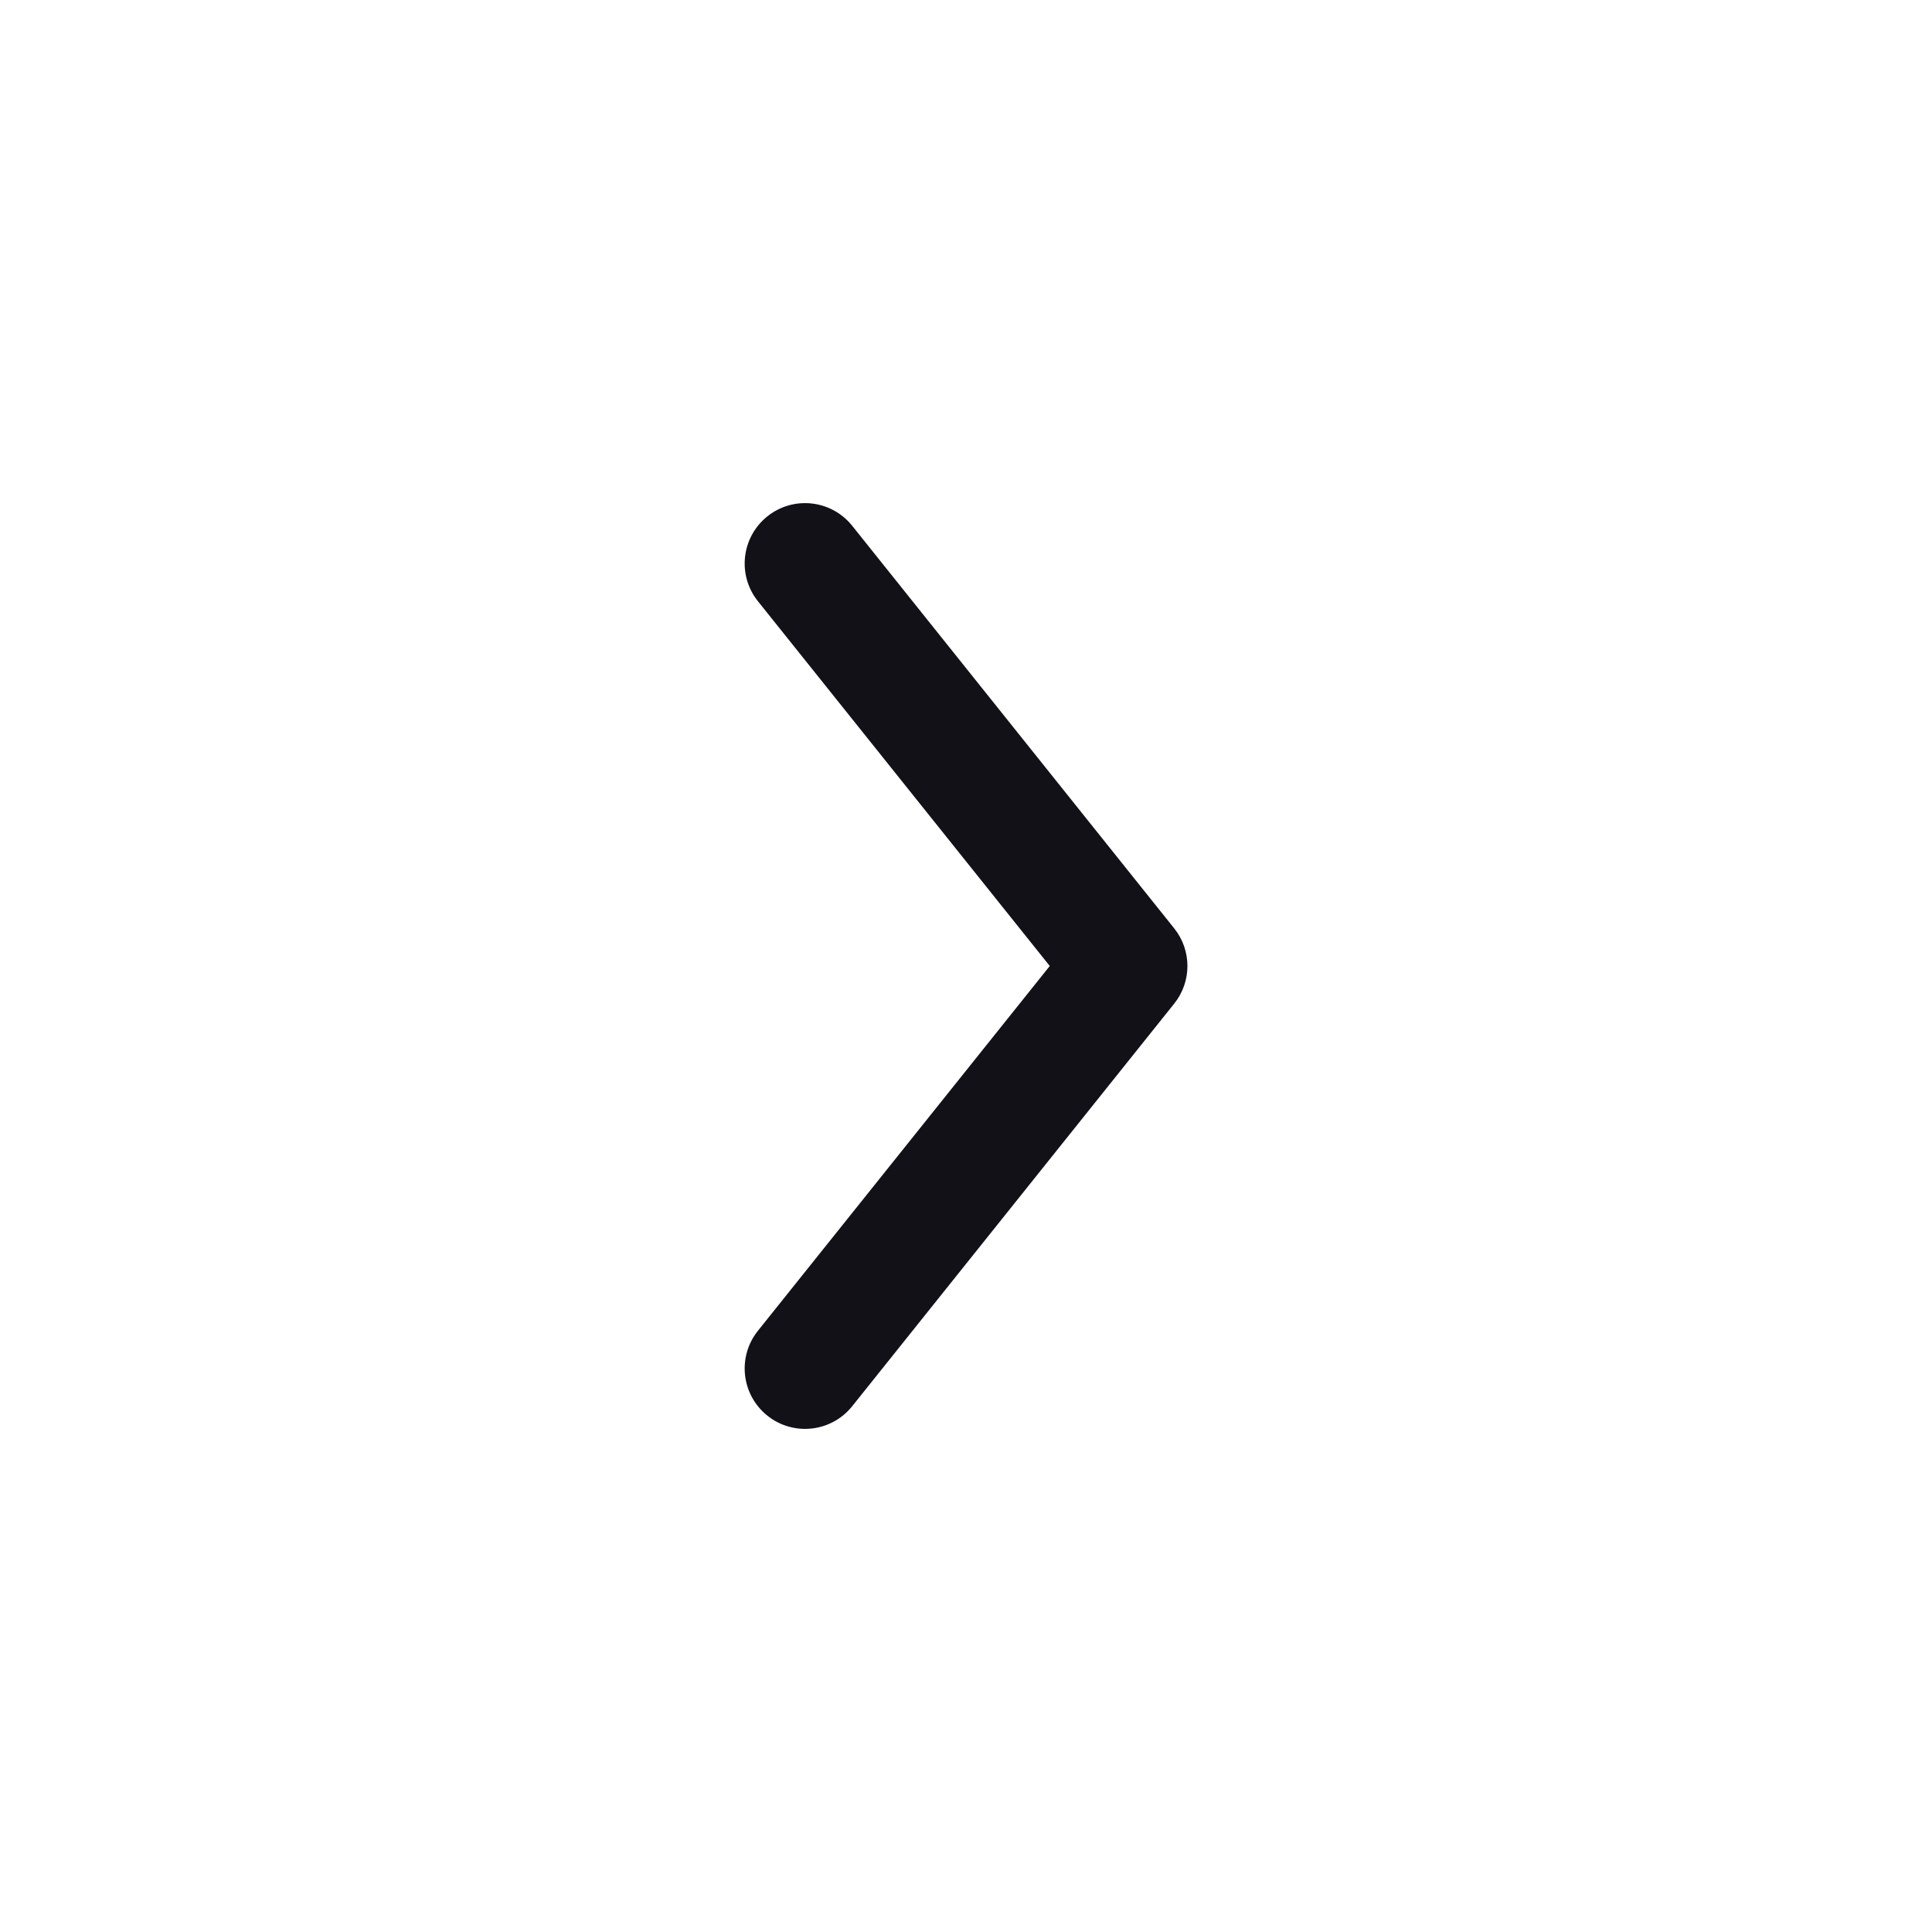
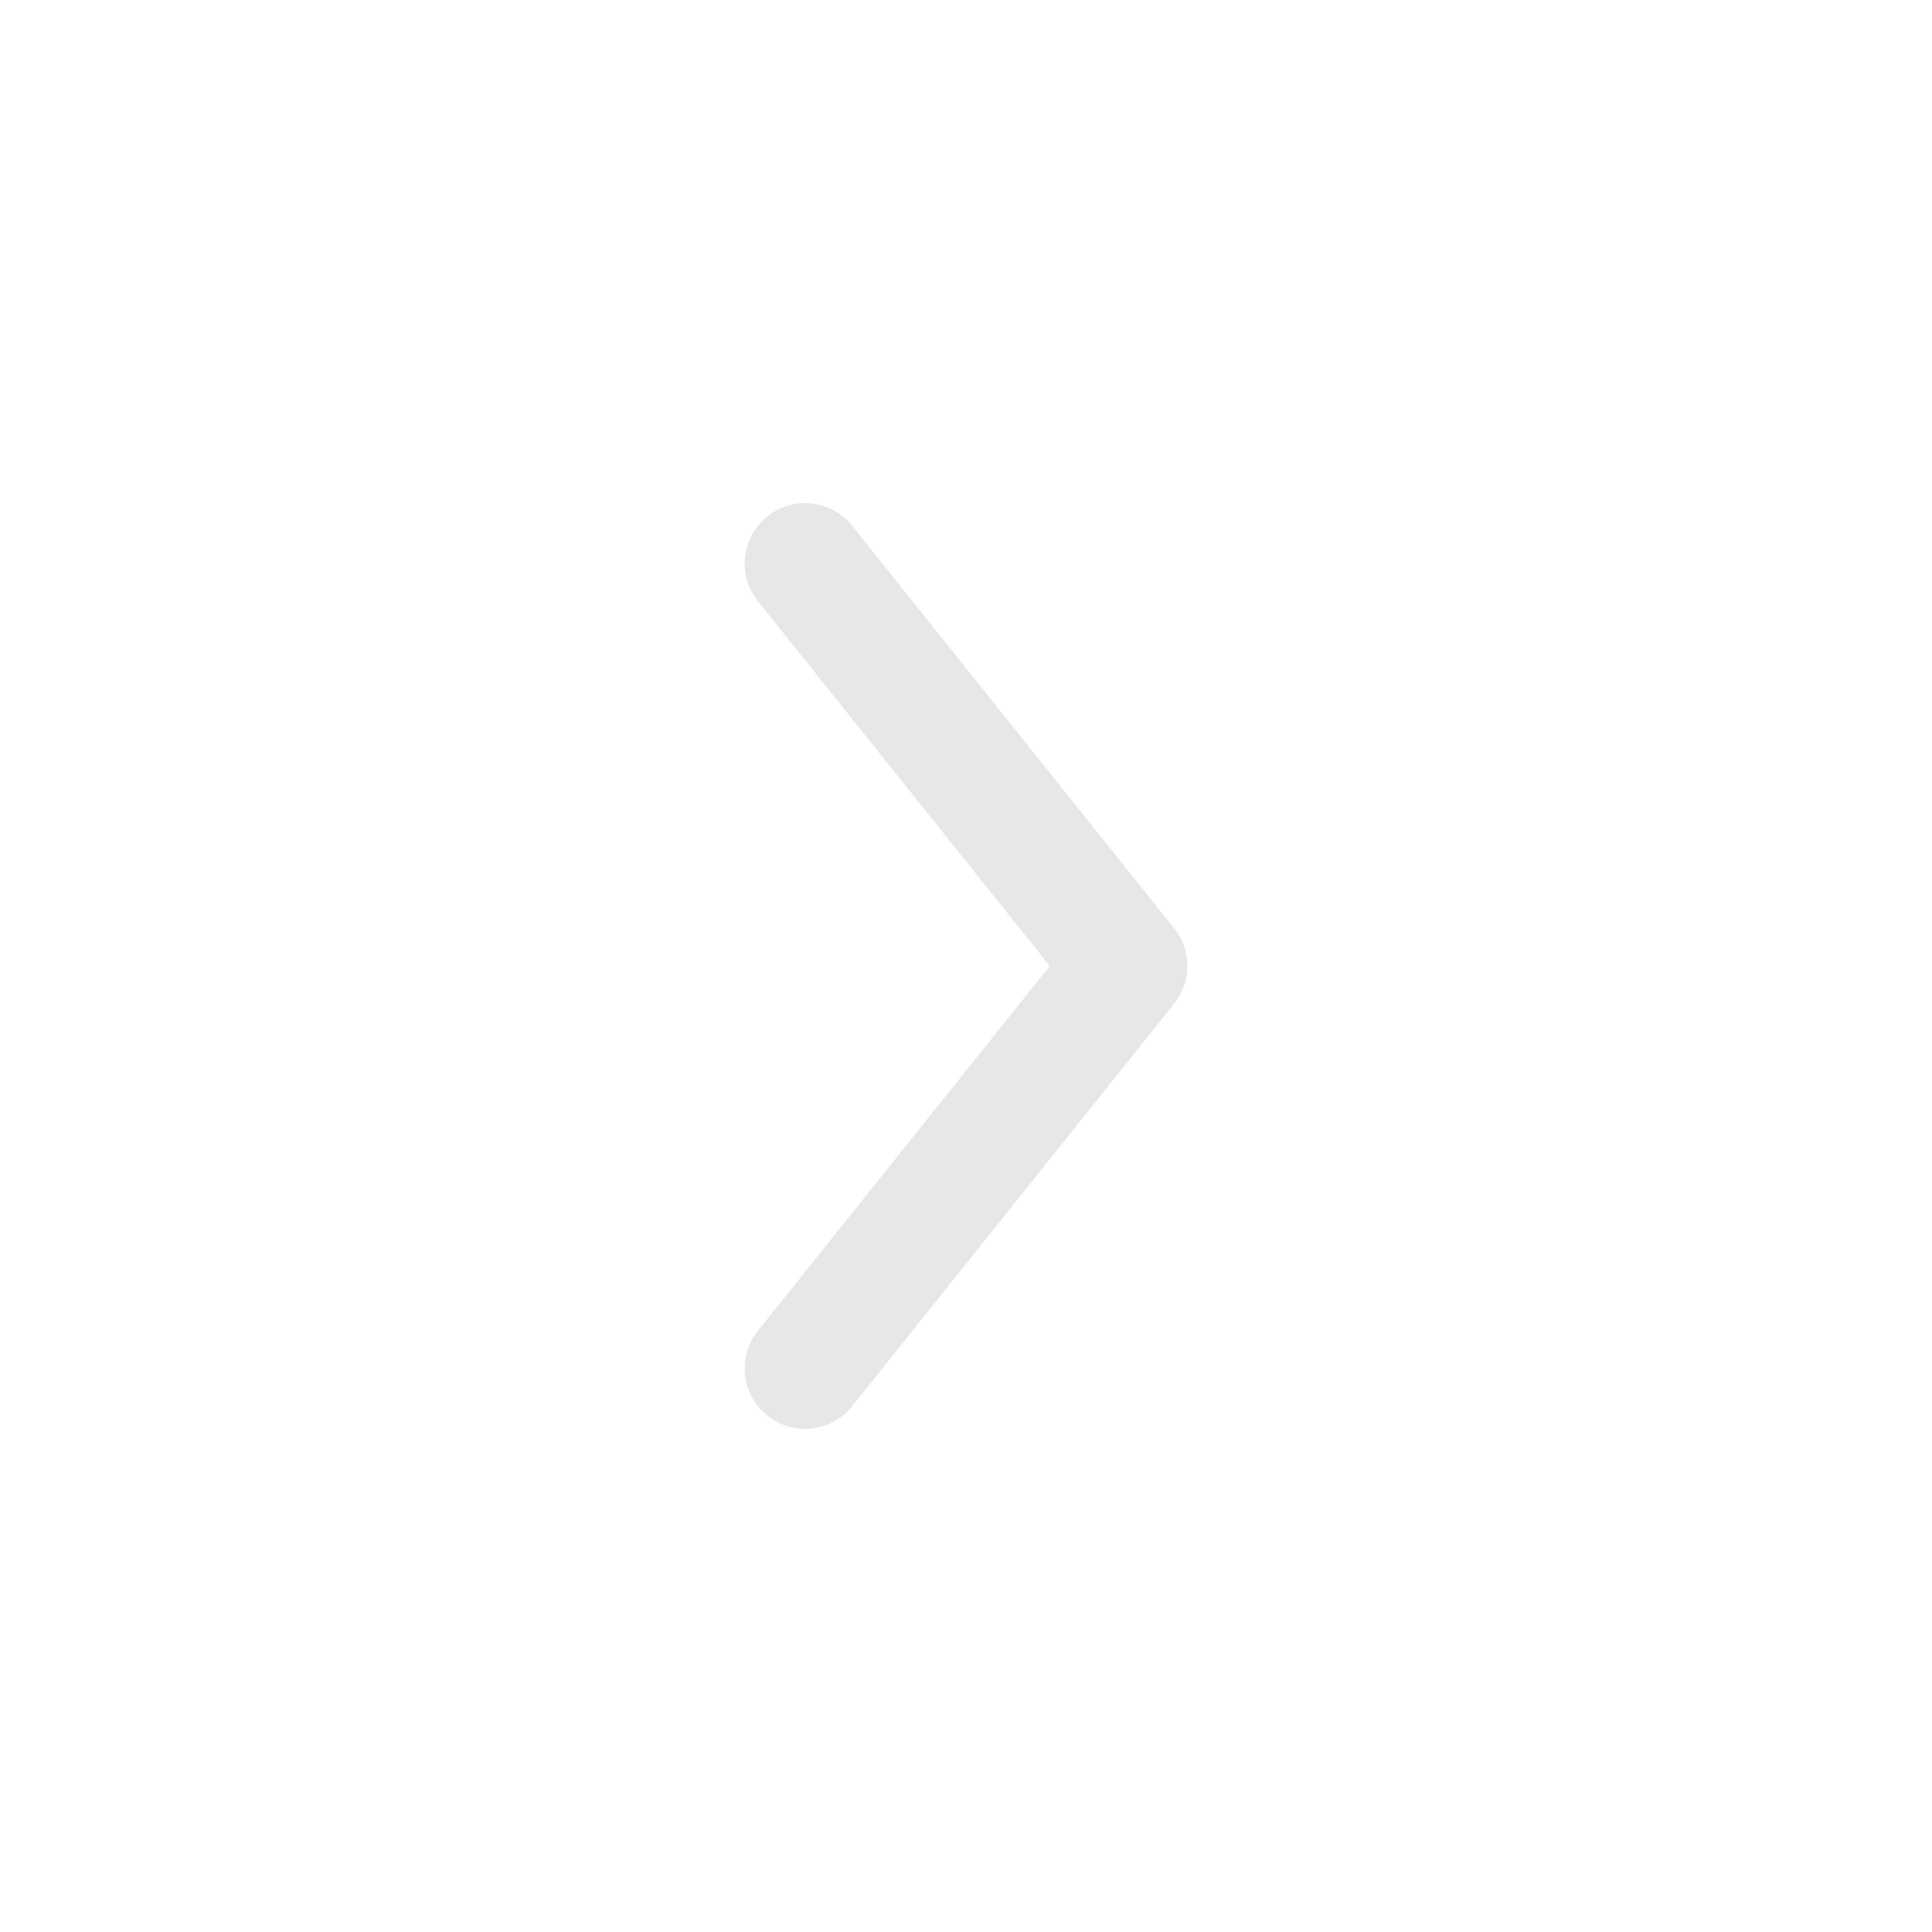
<svg xmlns="http://www.w3.org/2000/svg" width="20" height="20" viewBox="0 0 20 20" fill="none">
-   <path fill-rule="evenodd" clip-rule="evenodd" d="M7.944 5.345C7.674 5.561 7.63 5.954 7.846 6.224L10.867 10L7.846 13.776C7.63 14.046 7.674 14.439 7.944 14.655C8.213 14.87 8.606 14.827 8.822 14.557L12.155 10.39C12.338 10.162 12.338 9.838 12.155 9.61L8.822 5.443C8.606 5.173 8.213 5.13 7.944 5.345Z" fill="#131118" />
+   <path fill-rule="evenodd" clip-rule="evenodd" d="M7.944 5.345C7.674 5.561 7.63 5.954 7.846 6.224L10.867 10L7.846 13.776C7.63 14.046 7.674 14.439 7.944 14.655C8.213 14.87 8.606 14.827 8.822 14.557L12.155 10.39C12.338 10.162 12.338 9.838 12.155 9.61L8.822 5.443C8.606 5.173 8.213 5.13 7.944 5.345Z" fill="#e7e7e7" />
</svg>
